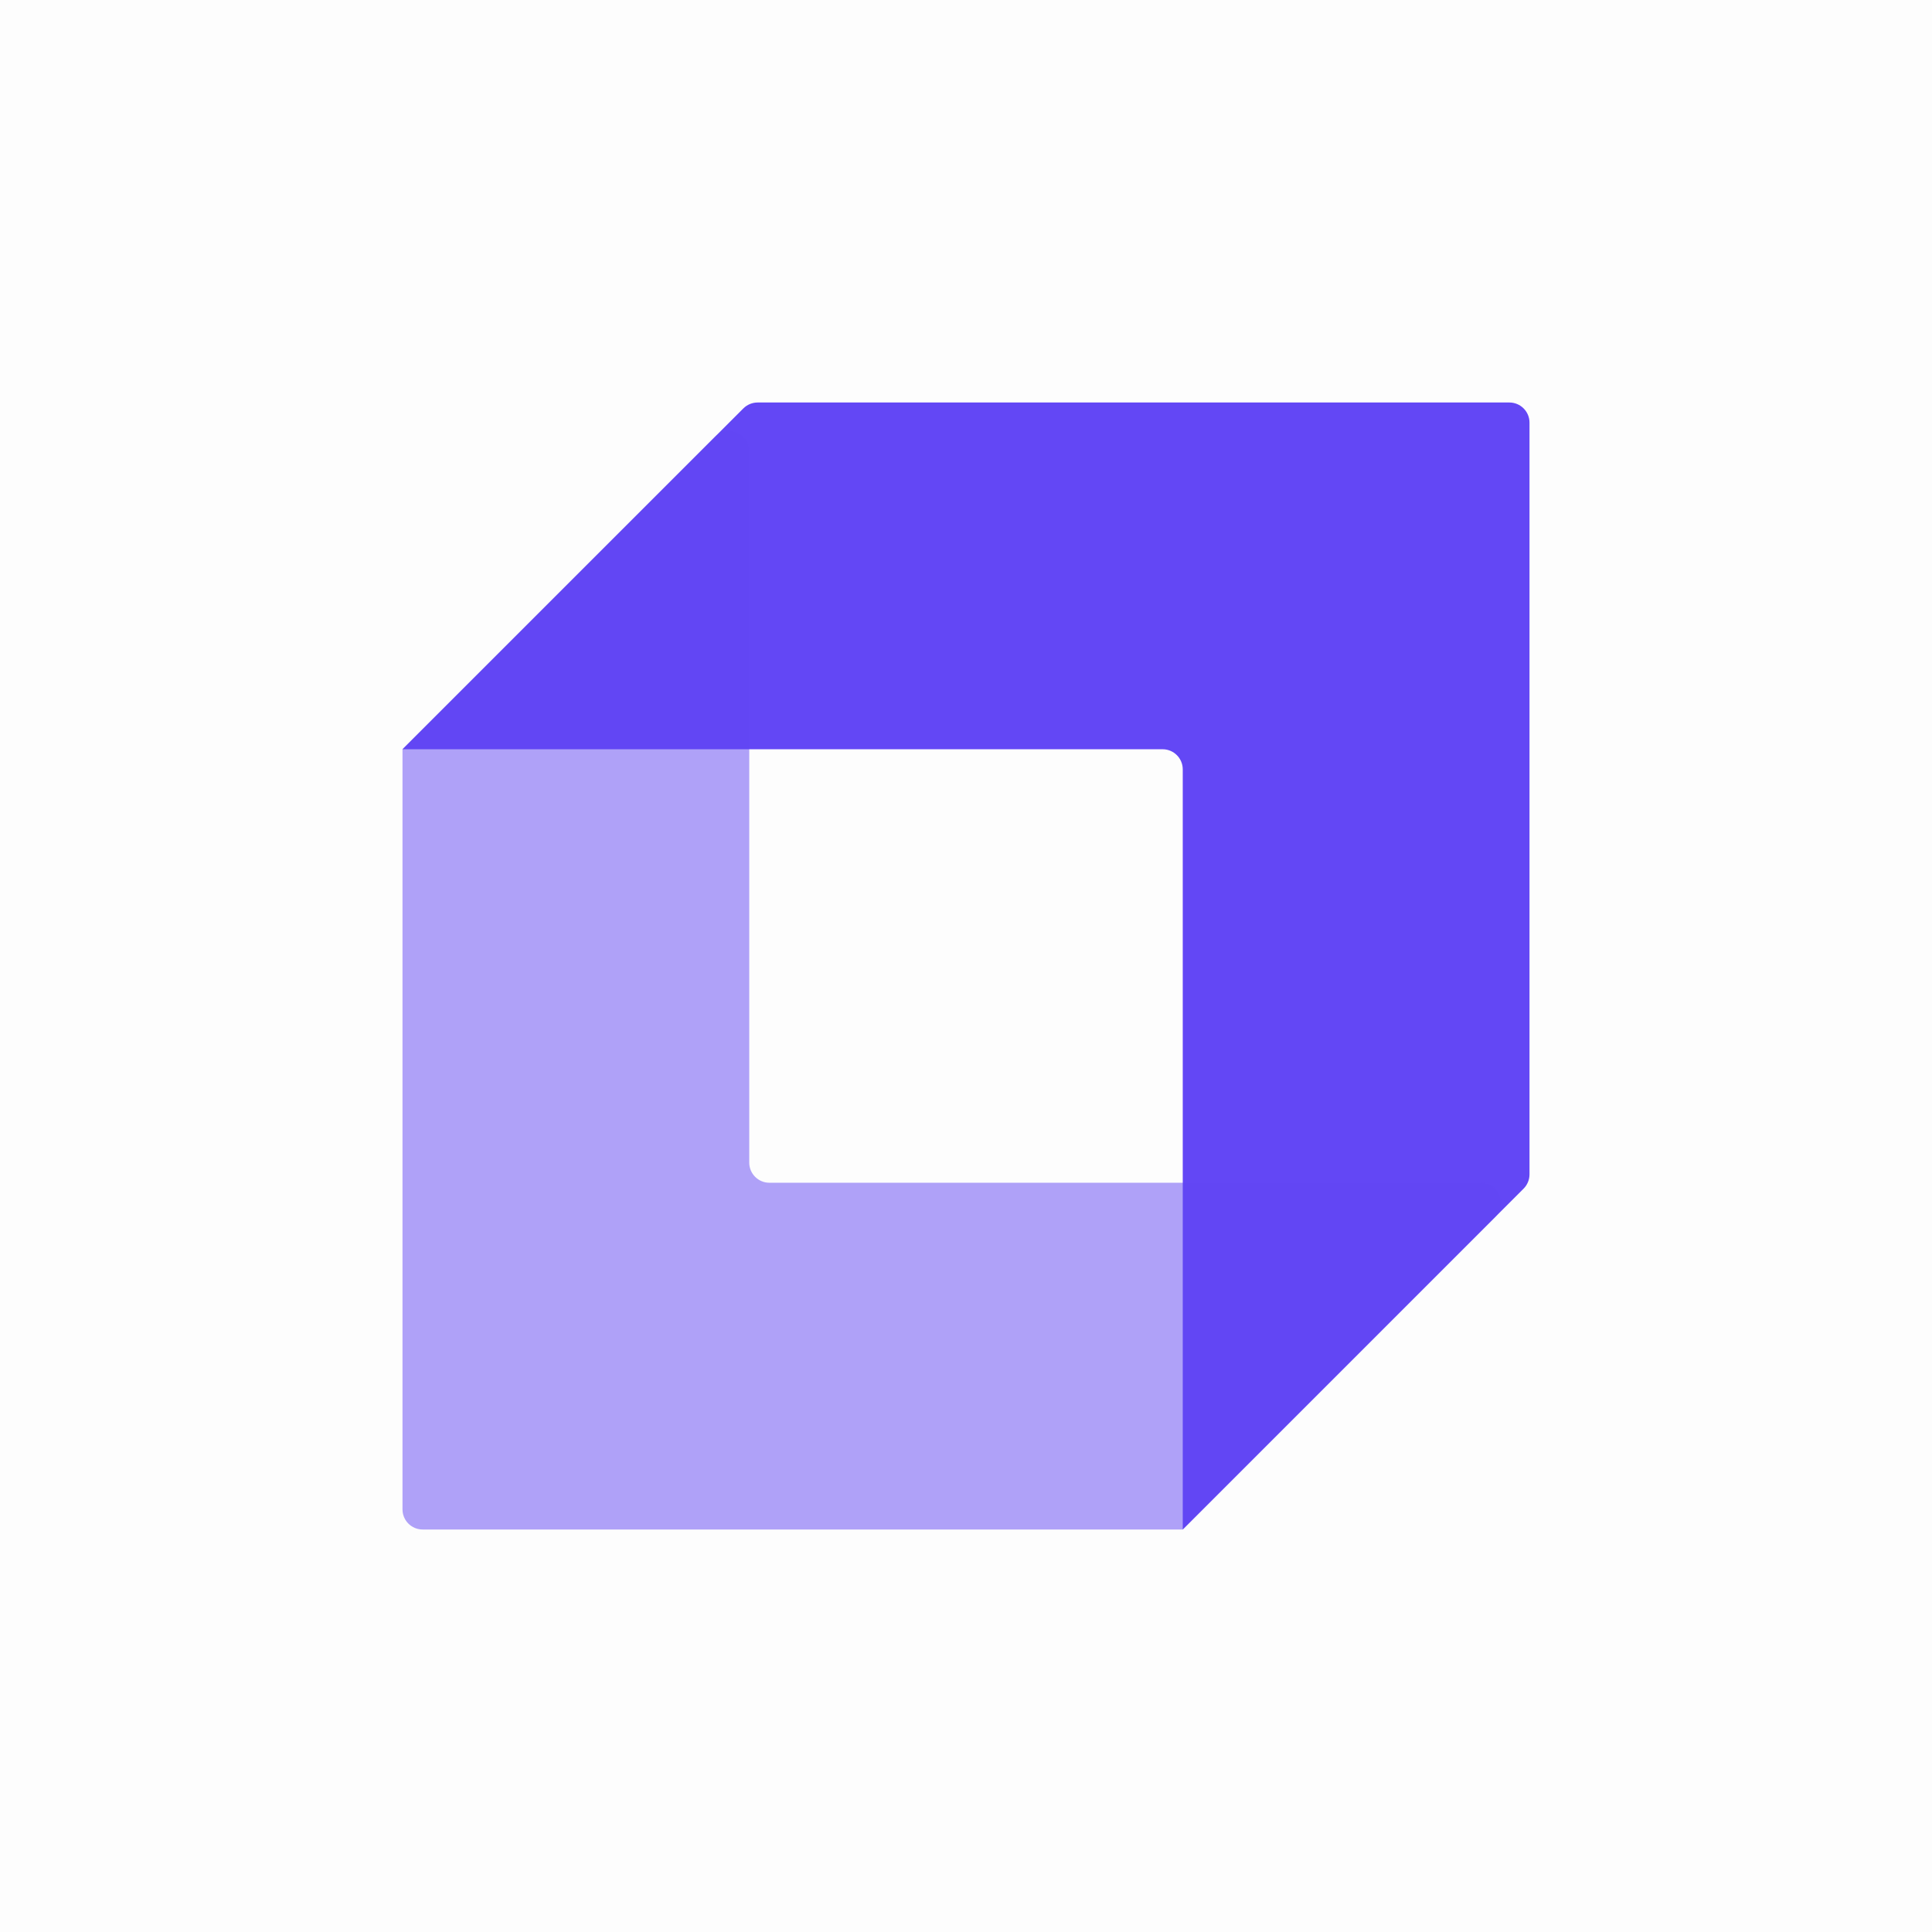
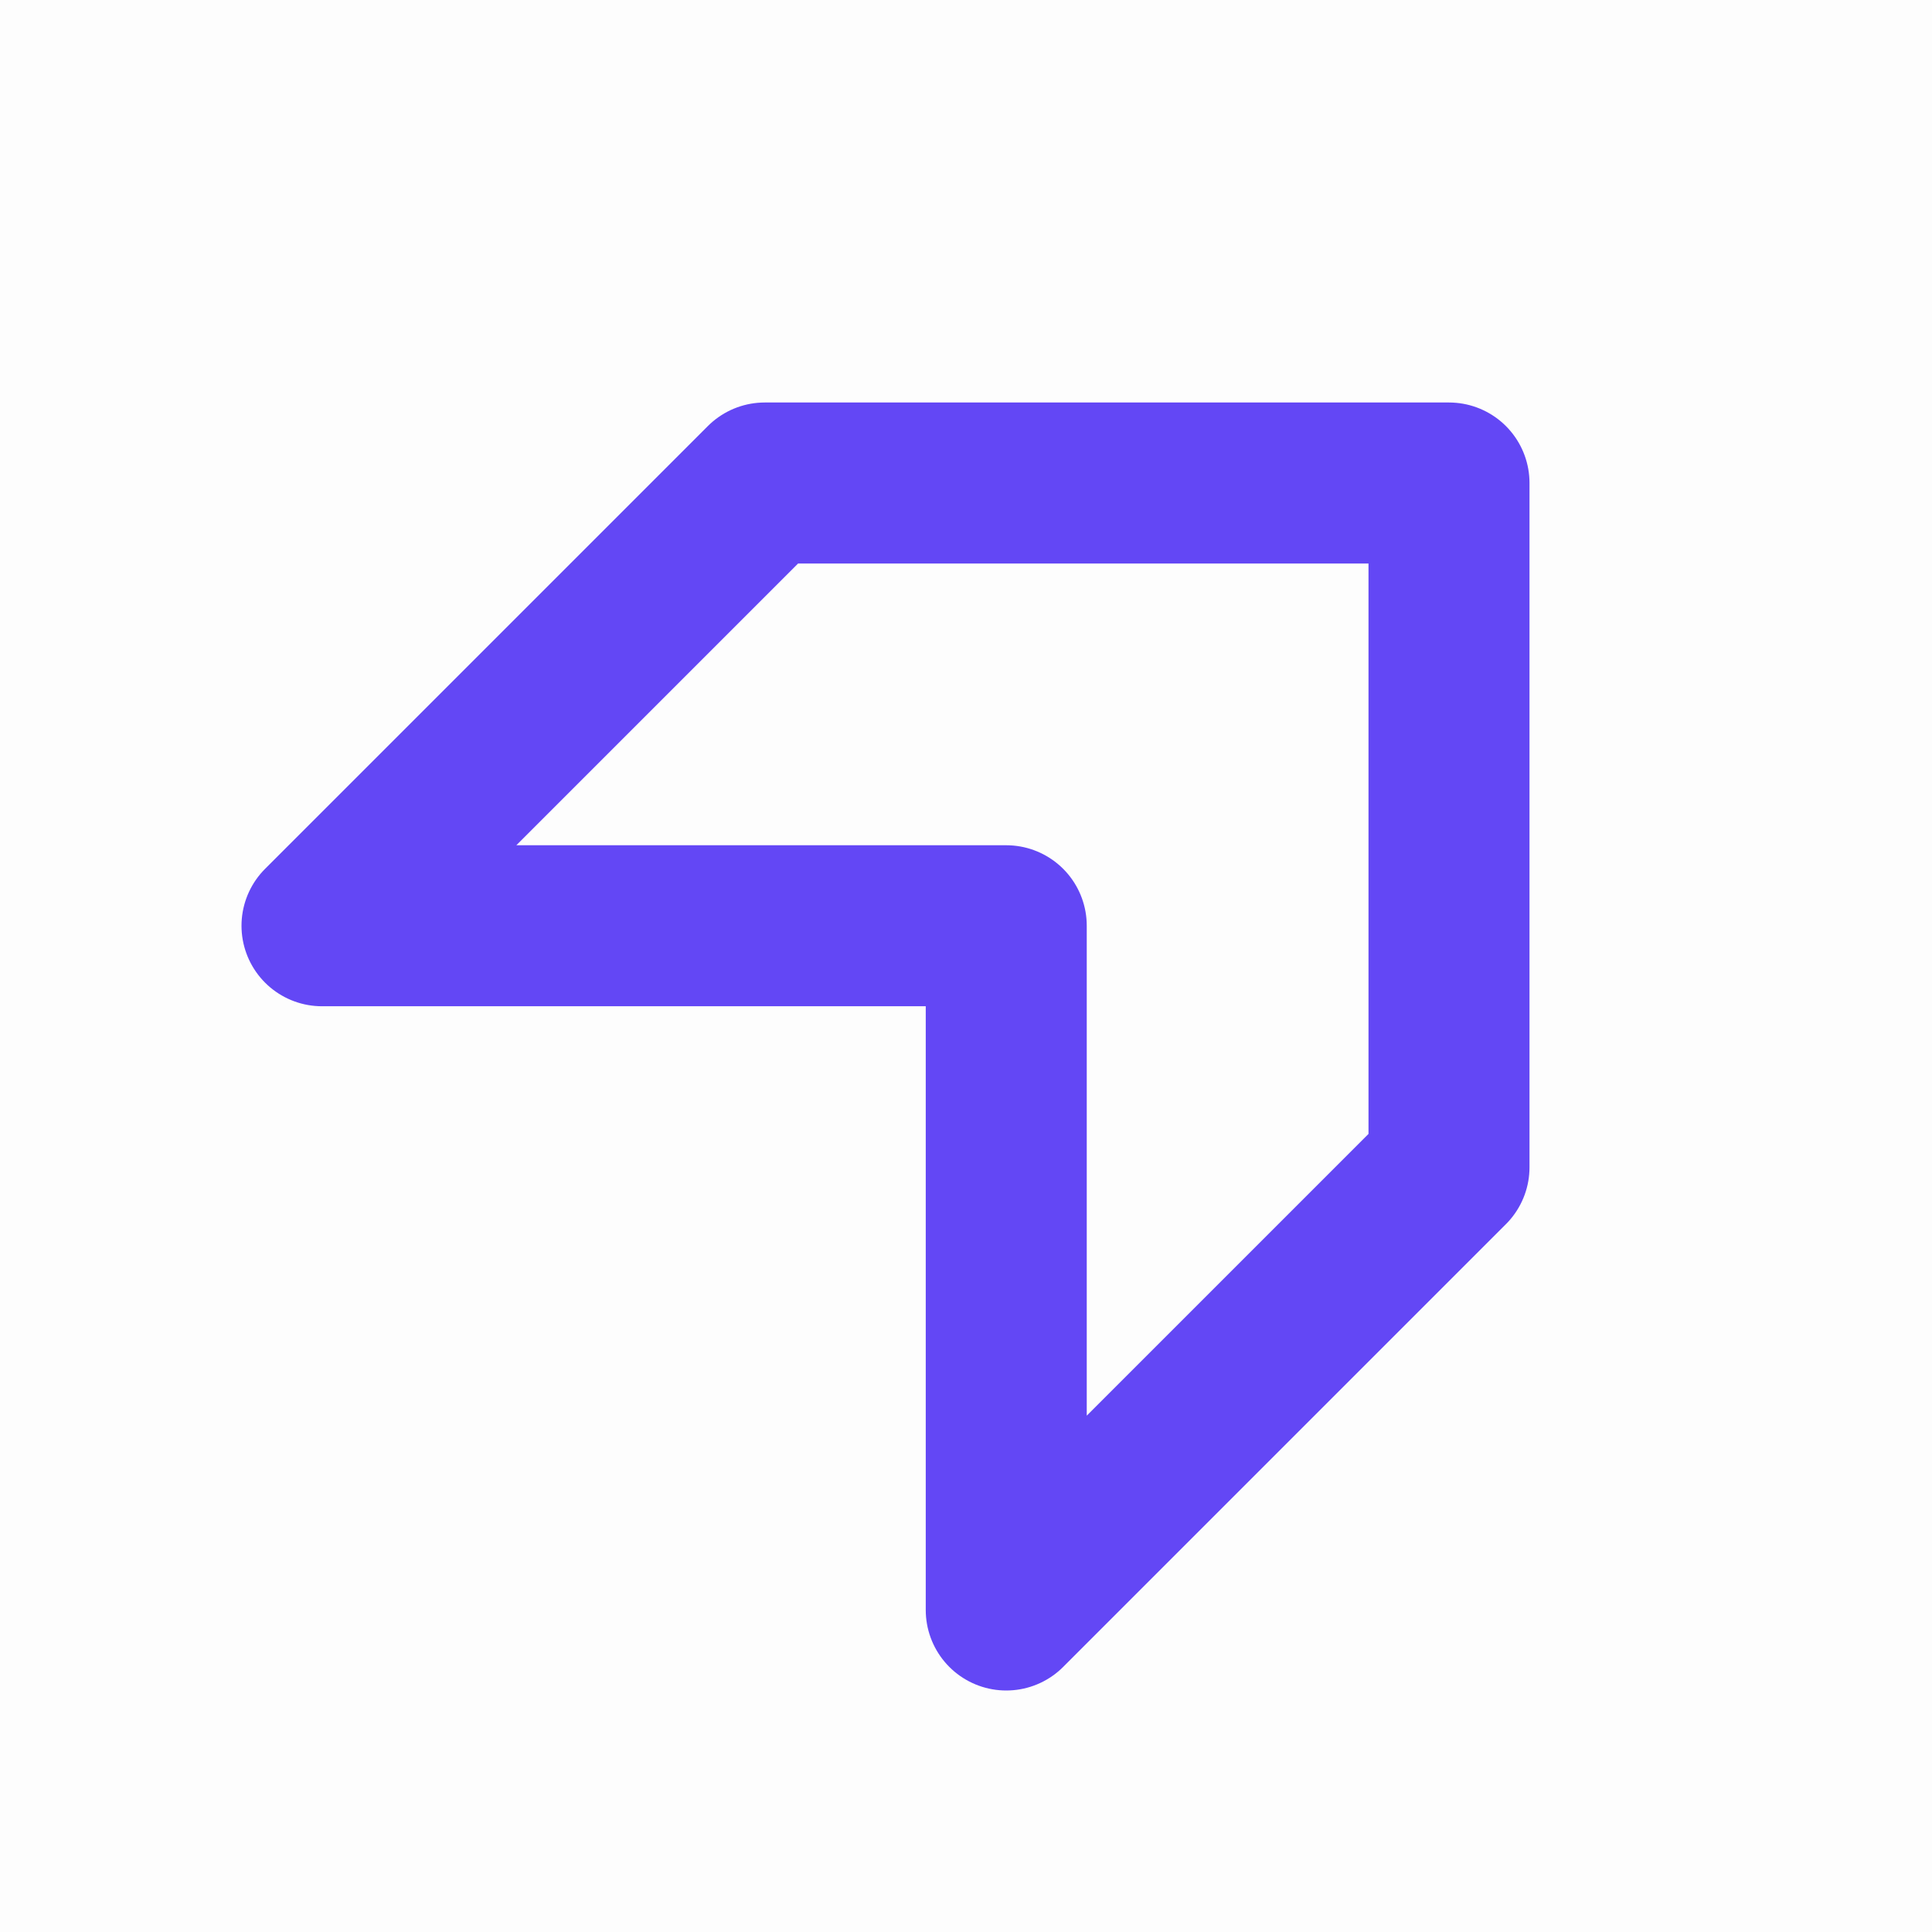
<svg xmlns="http://www.w3.org/2000/svg" width="48" height="48" viewBox="0 0 48 48" fill="none">
  <rect width="48" height="48" fill="#FDFDFD" />
-   <path d="M18.469 10.146L10 18.615H28.885C29.161 18.615 29.385 18.839 29.385 19.115V38L37.854 29.531C37.947 29.437 38 29.31 38 29.177L38 10.5C38 10.224 37.776 10 37.5 10H18.823C18.69 10 18.563 10.053 18.469 10.146Z" fill="#6347F5" />
-   <path d="M17.762 10.854L10 18.615V37.5C10 37.776 10.224 38 10.5 38H29.385L37.146 30.238C37.461 29.923 37.238 29.385 36.793 29.385H19.115C18.839 29.385 18.615 29.161 18.615 28.885V11.207C18.615 10.762 18.077 10.539 17.762 10.854Z" fill="#6347F5" fill-opacity="0.5" />
+   <path d="M19 12L8 23H25V40L36 29L36 12H19Z" fill="#FDFDFD" stroke="#6347F5" stroke-width="4" stroke-linejoin="round" />
</svg>
